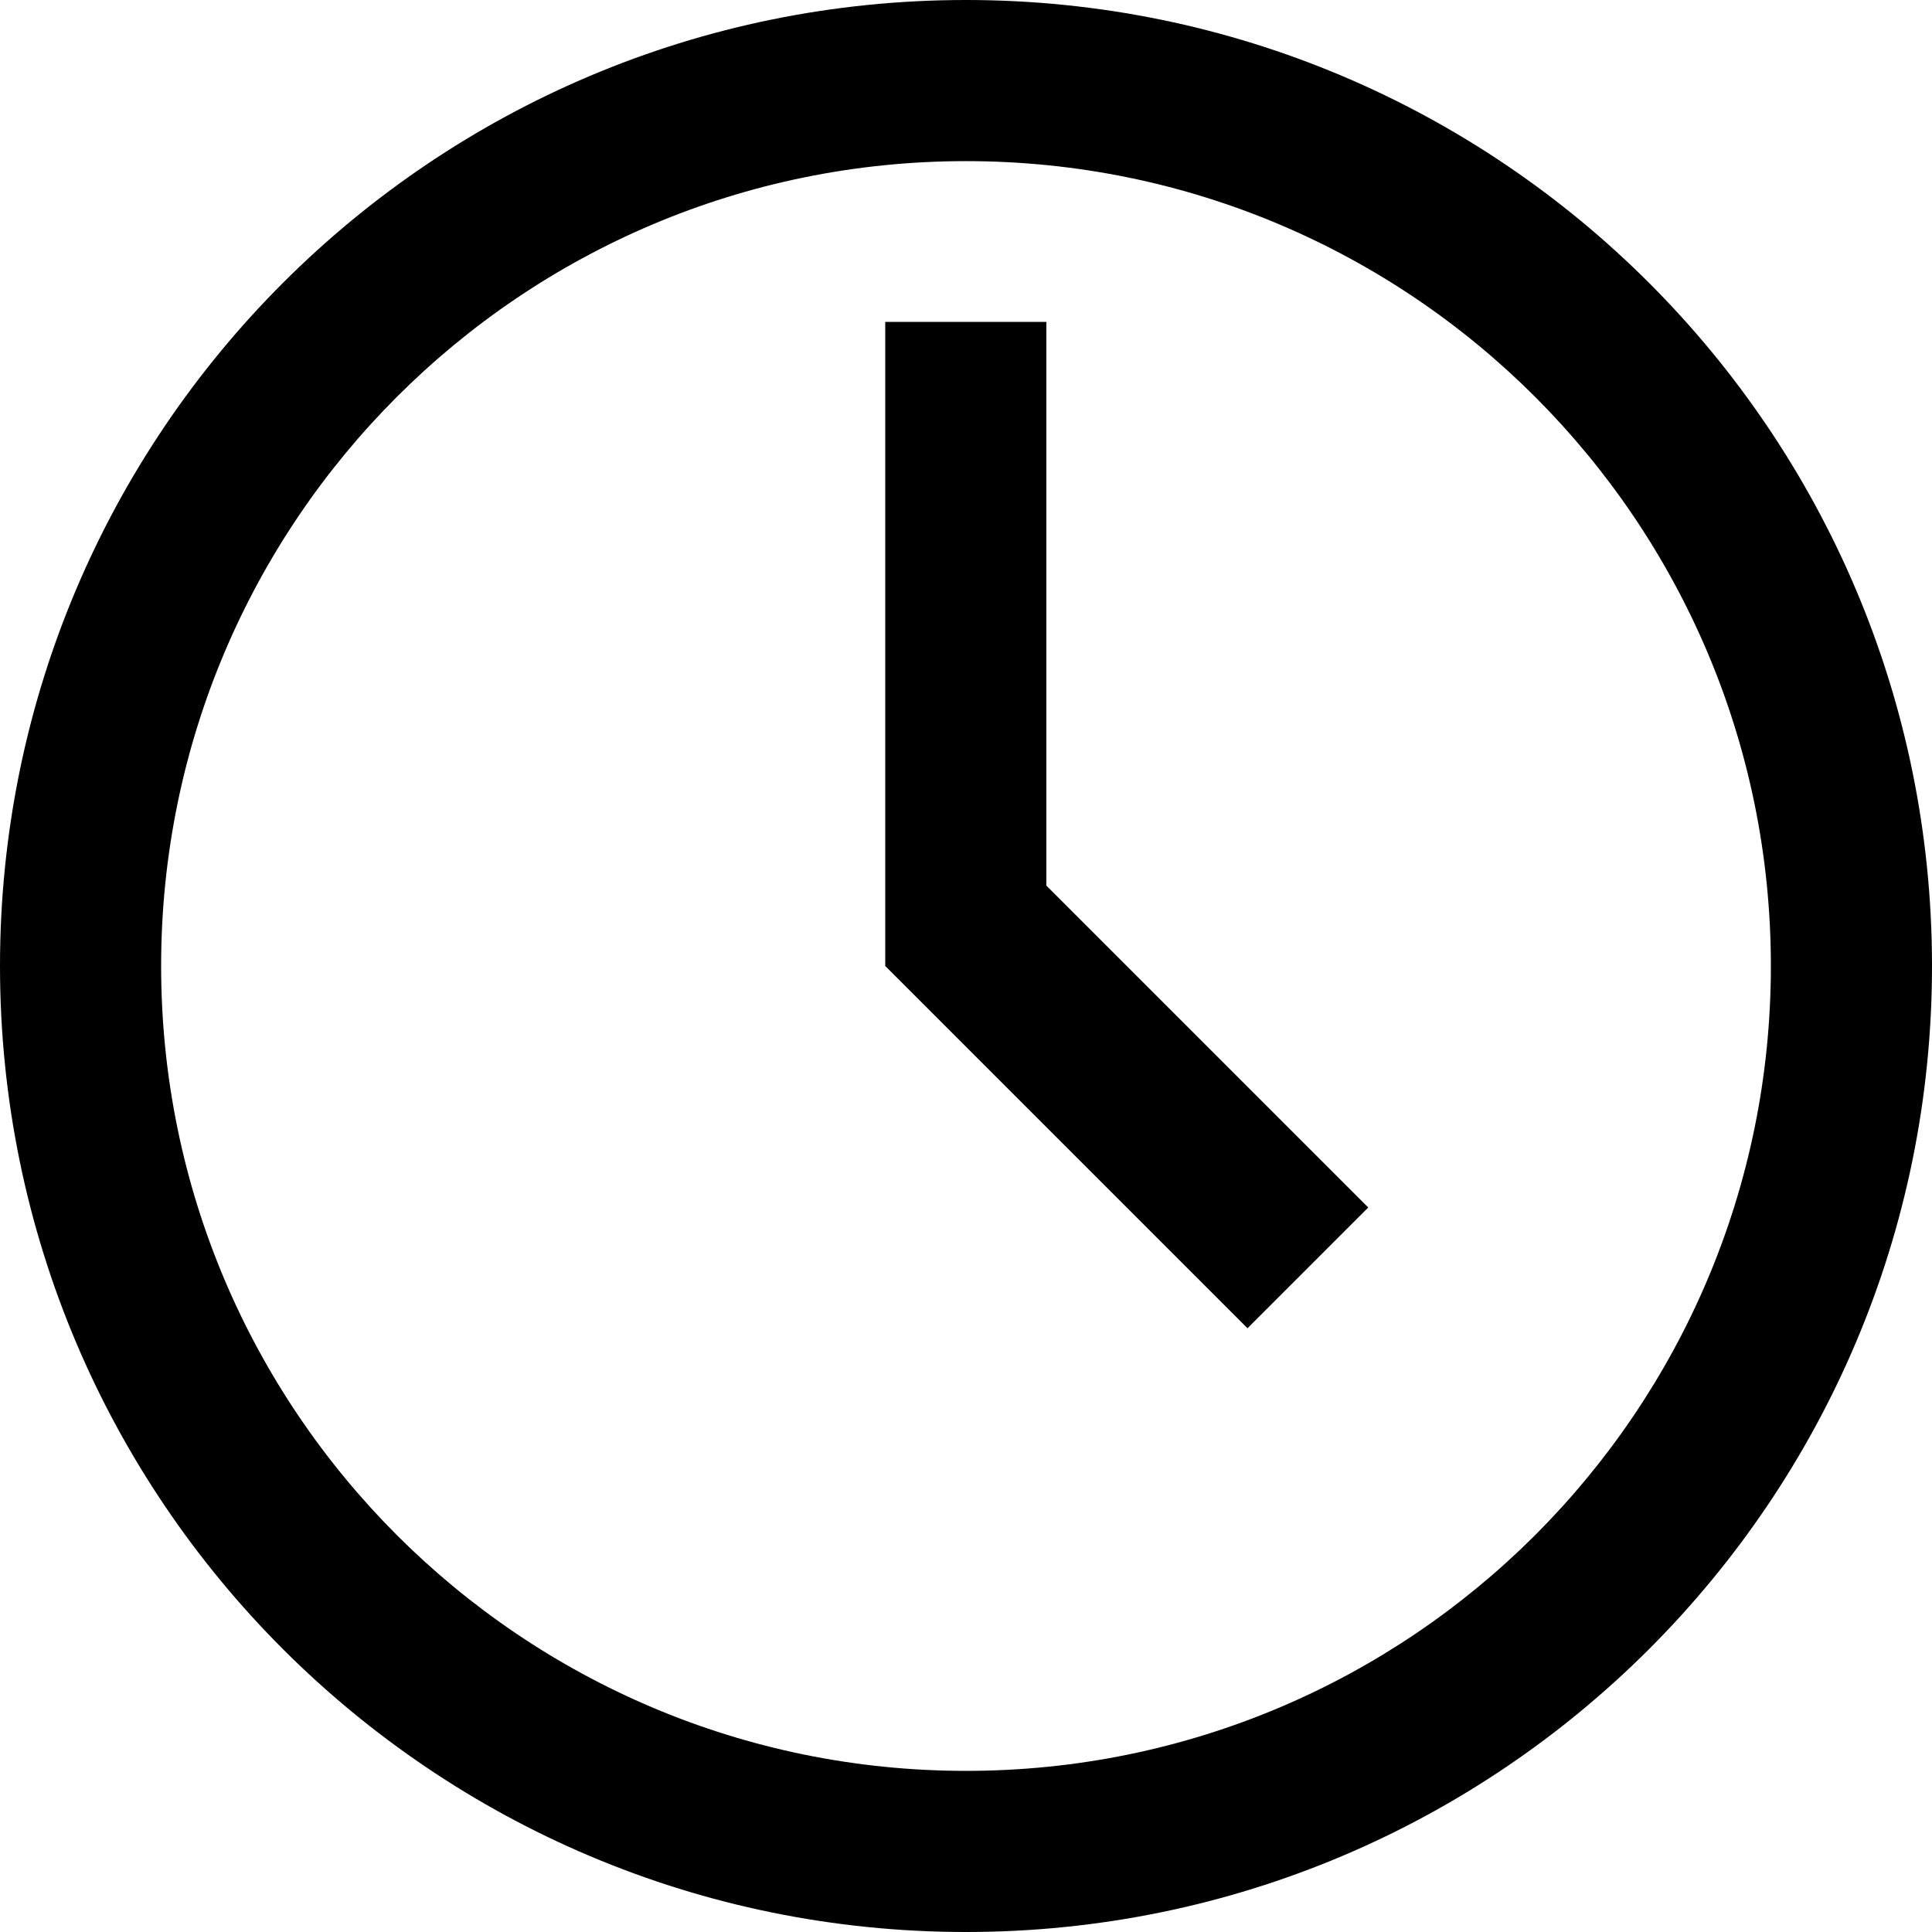
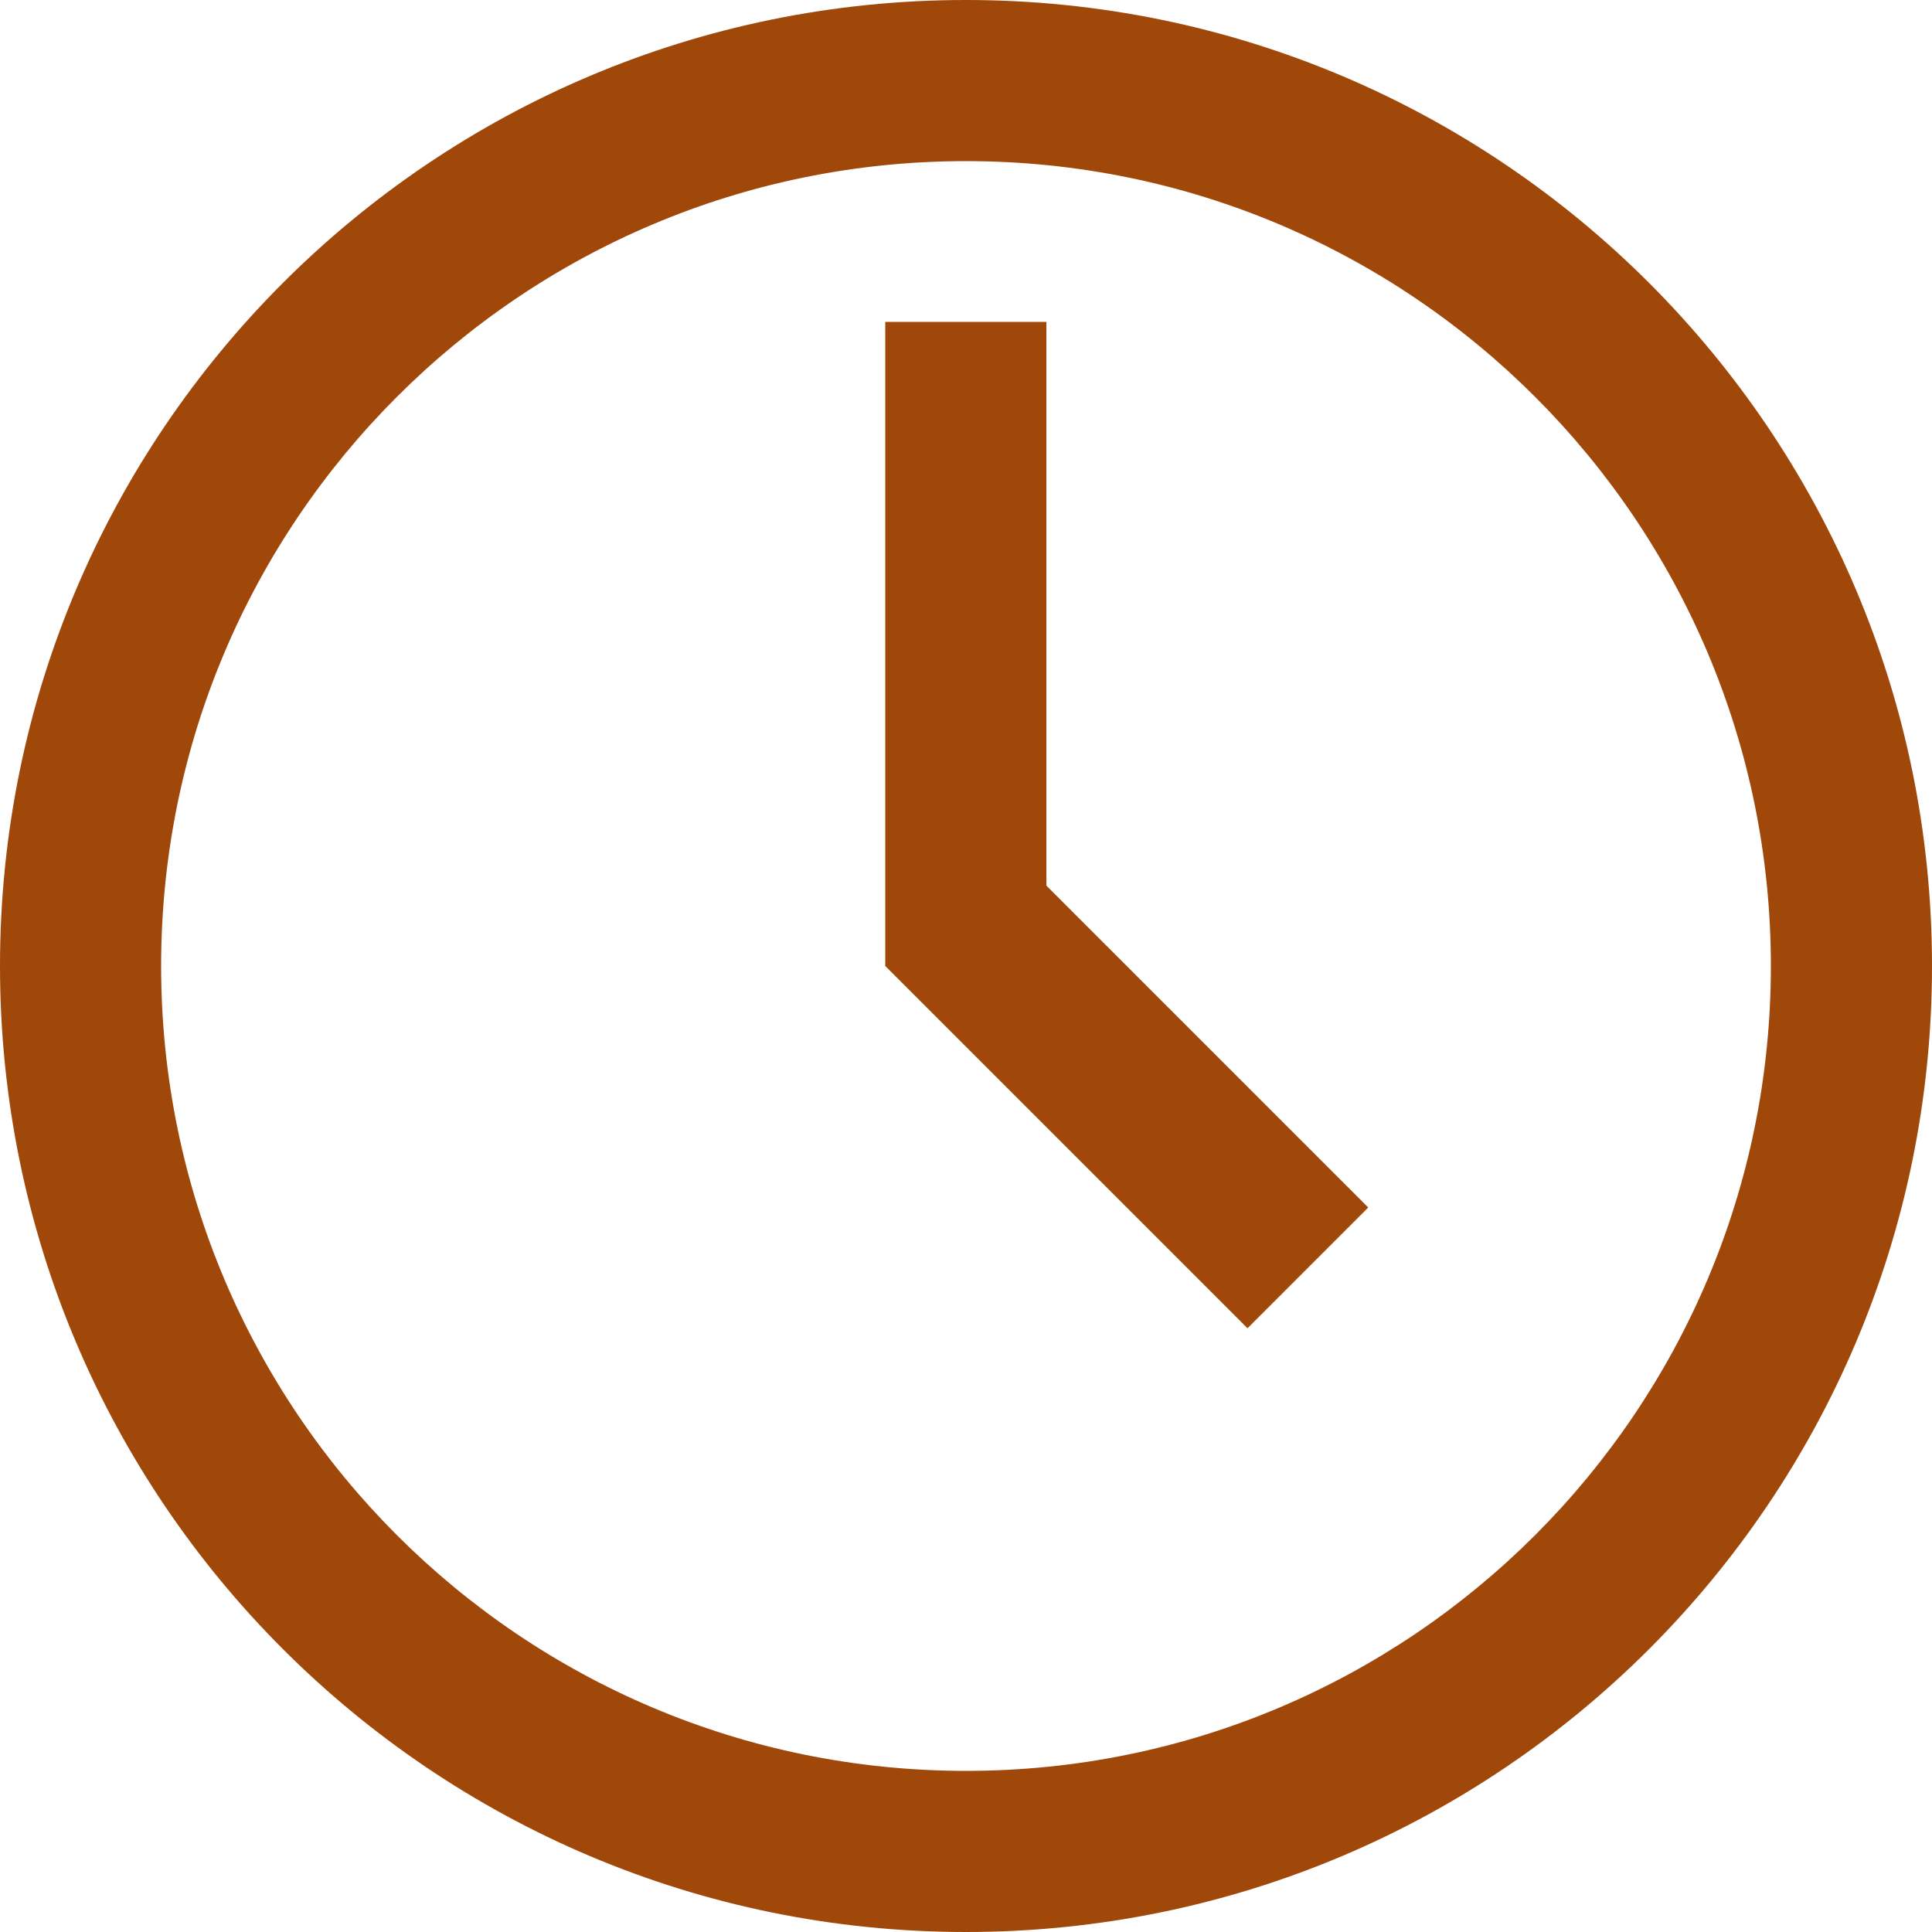
- <svg xmlns="http://www.w3.org/2000/svg" fill="#000000" height="64px" width="64px" version="1.1" id="Layer_1" viewBox="0 0 512 512" enable-background="new 0 0 512 512" xml:space="preserve">
+ <svg xmlns="http://www.w3.org/2000/svg" fill="#a04809" height="64px" width="64px" version="1.1" id="Layer_1" viewBox="0 0 512 512" enable-background="new 0 0 512 512" xml:space="preserve">
  <g id="SVGRepo_bgCarrier" stroke-width="0" />
  <g id="SVGRepo_tracerCarrier" stroke-linecap="round" stroke-linejoin="round" />
  <g id="SVGRepo_iconCarrier">
    <path d="M256,0C114.6,0,0,114.6,0,256s114.6,256,256,256c141.4,0,256-114.6,256-256S397.4,0,256,0z M256,469.3 c-117.8,0-213.3-95.5-213.3-213.3c0-117.8,95.5-213.3,213.3-213.3c117.8,0,213.3,95.5,213.3,213.3 C469.3,373.8,373.8,469.3,256,469.3z M277.3,85.3h-42.7V256l96,96l32-32l-85.3-85.3V85.3z" />
  </g>
</svg>
